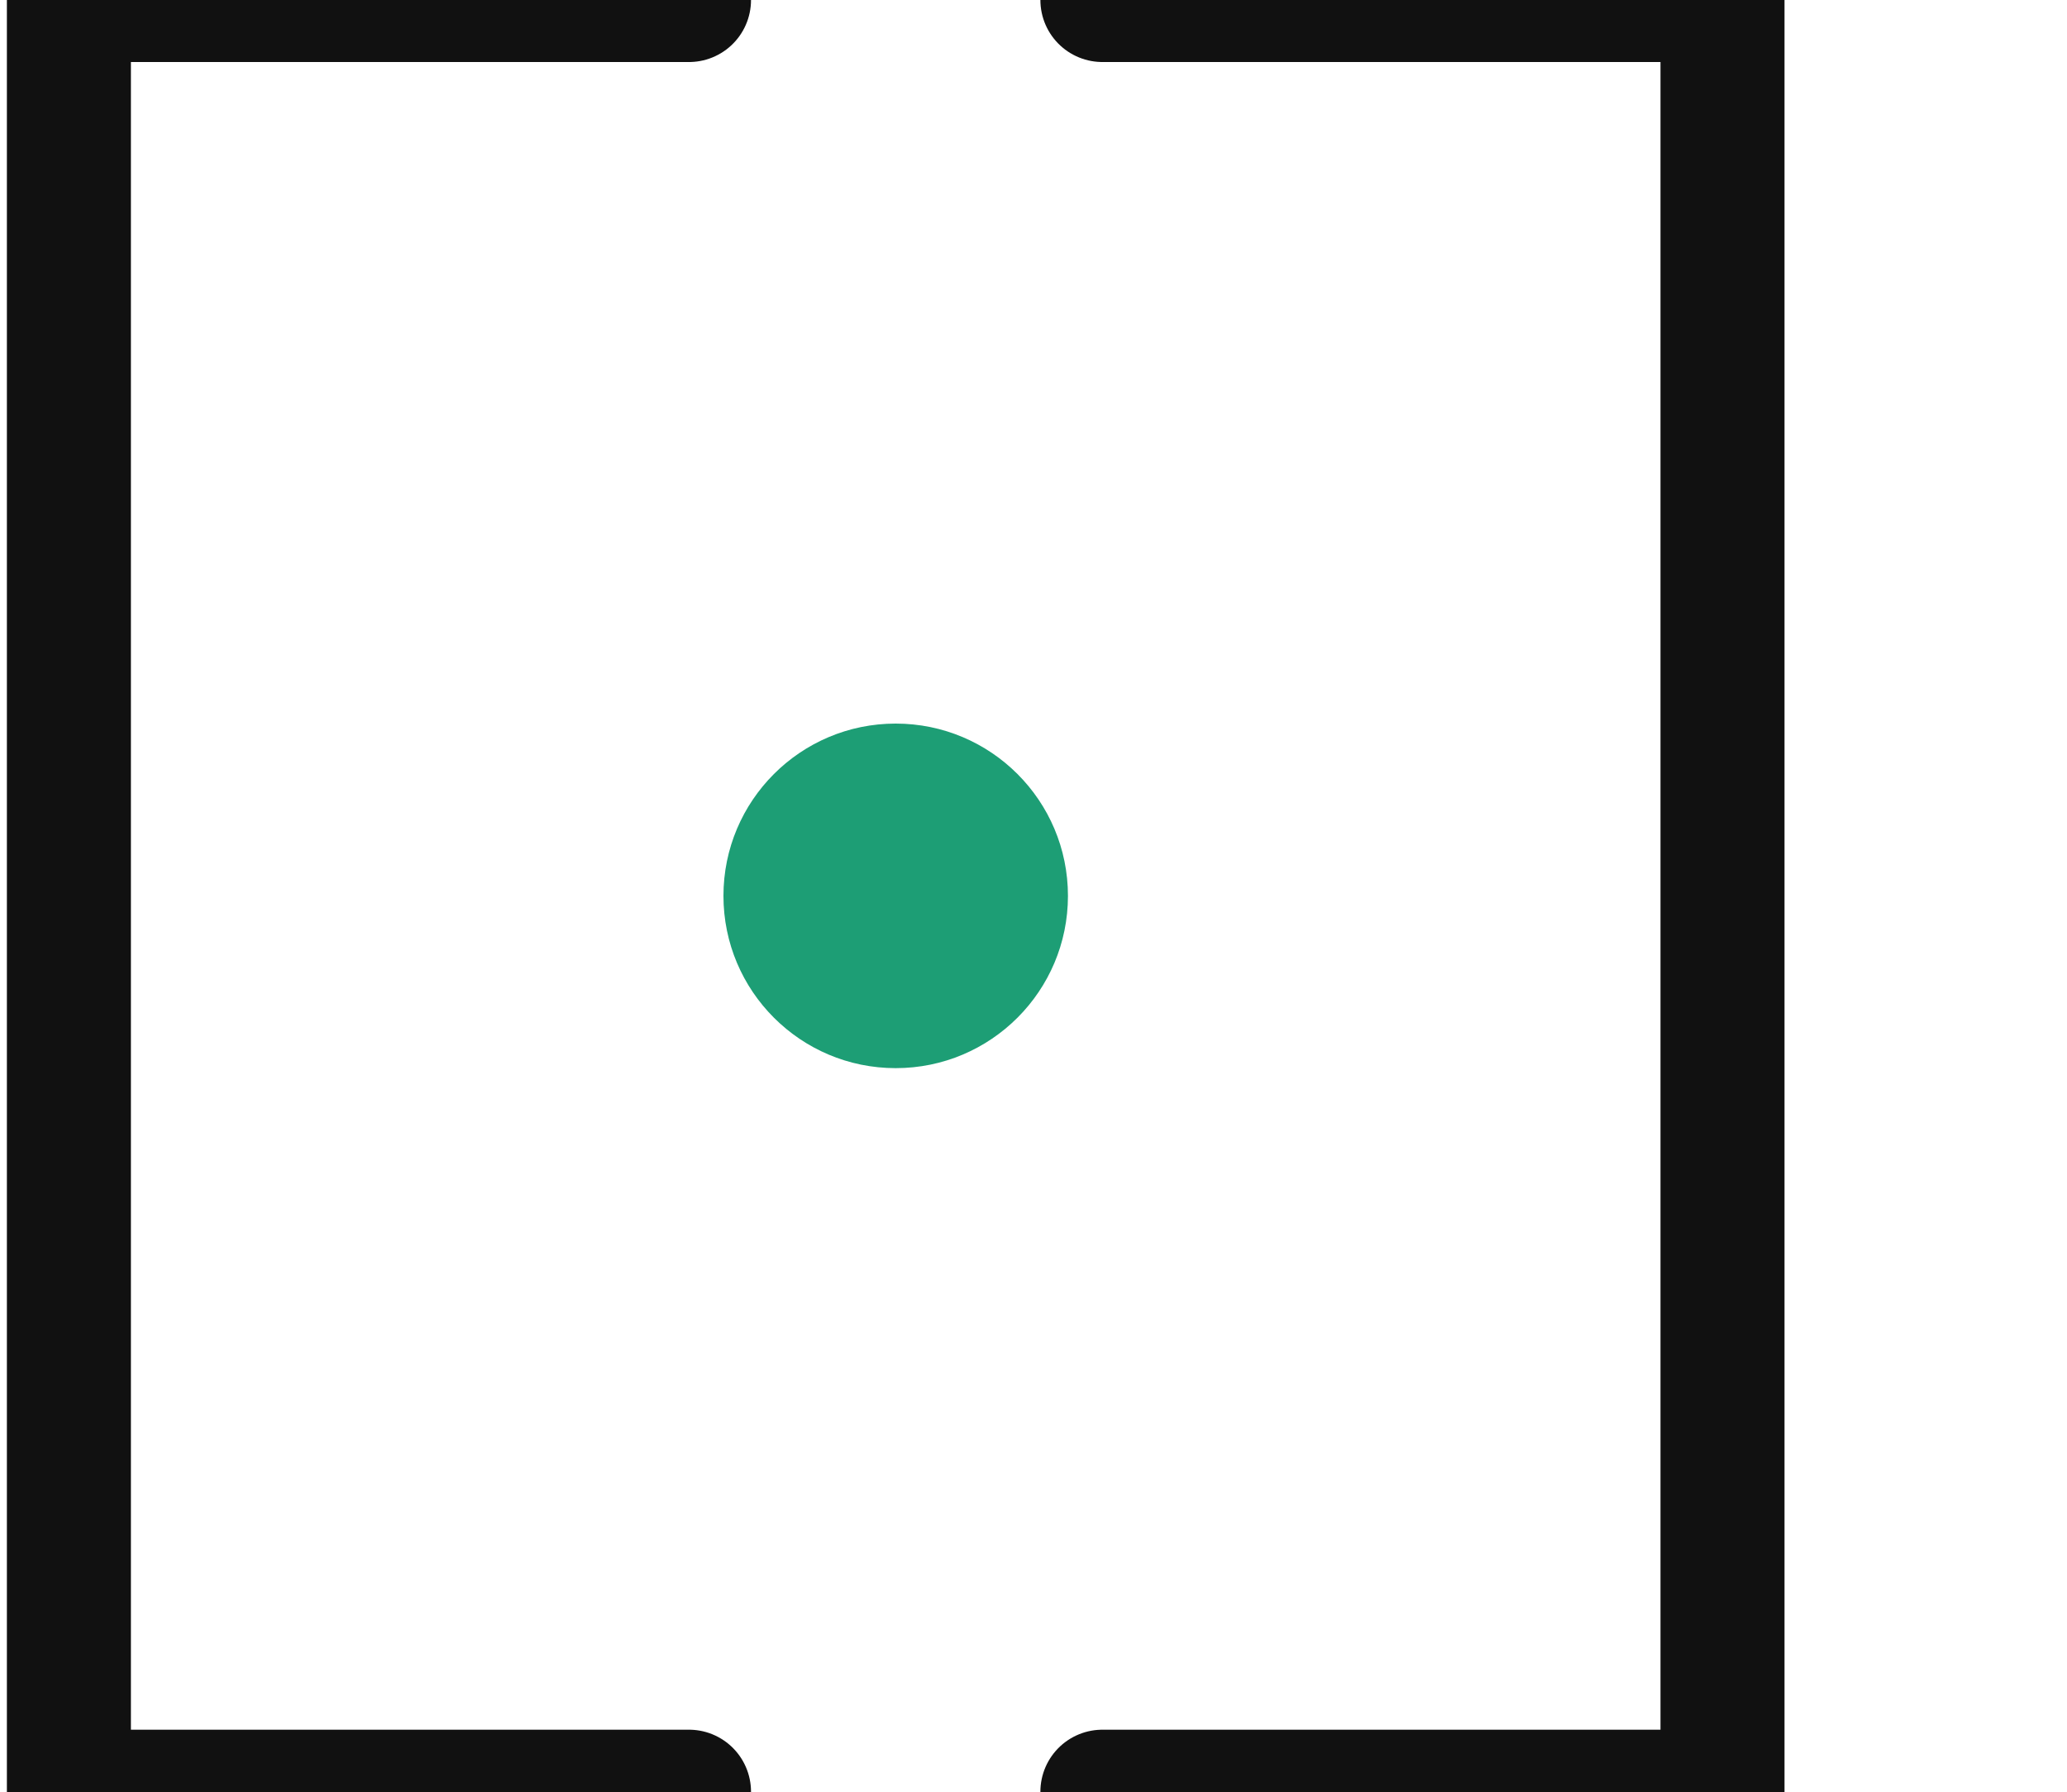
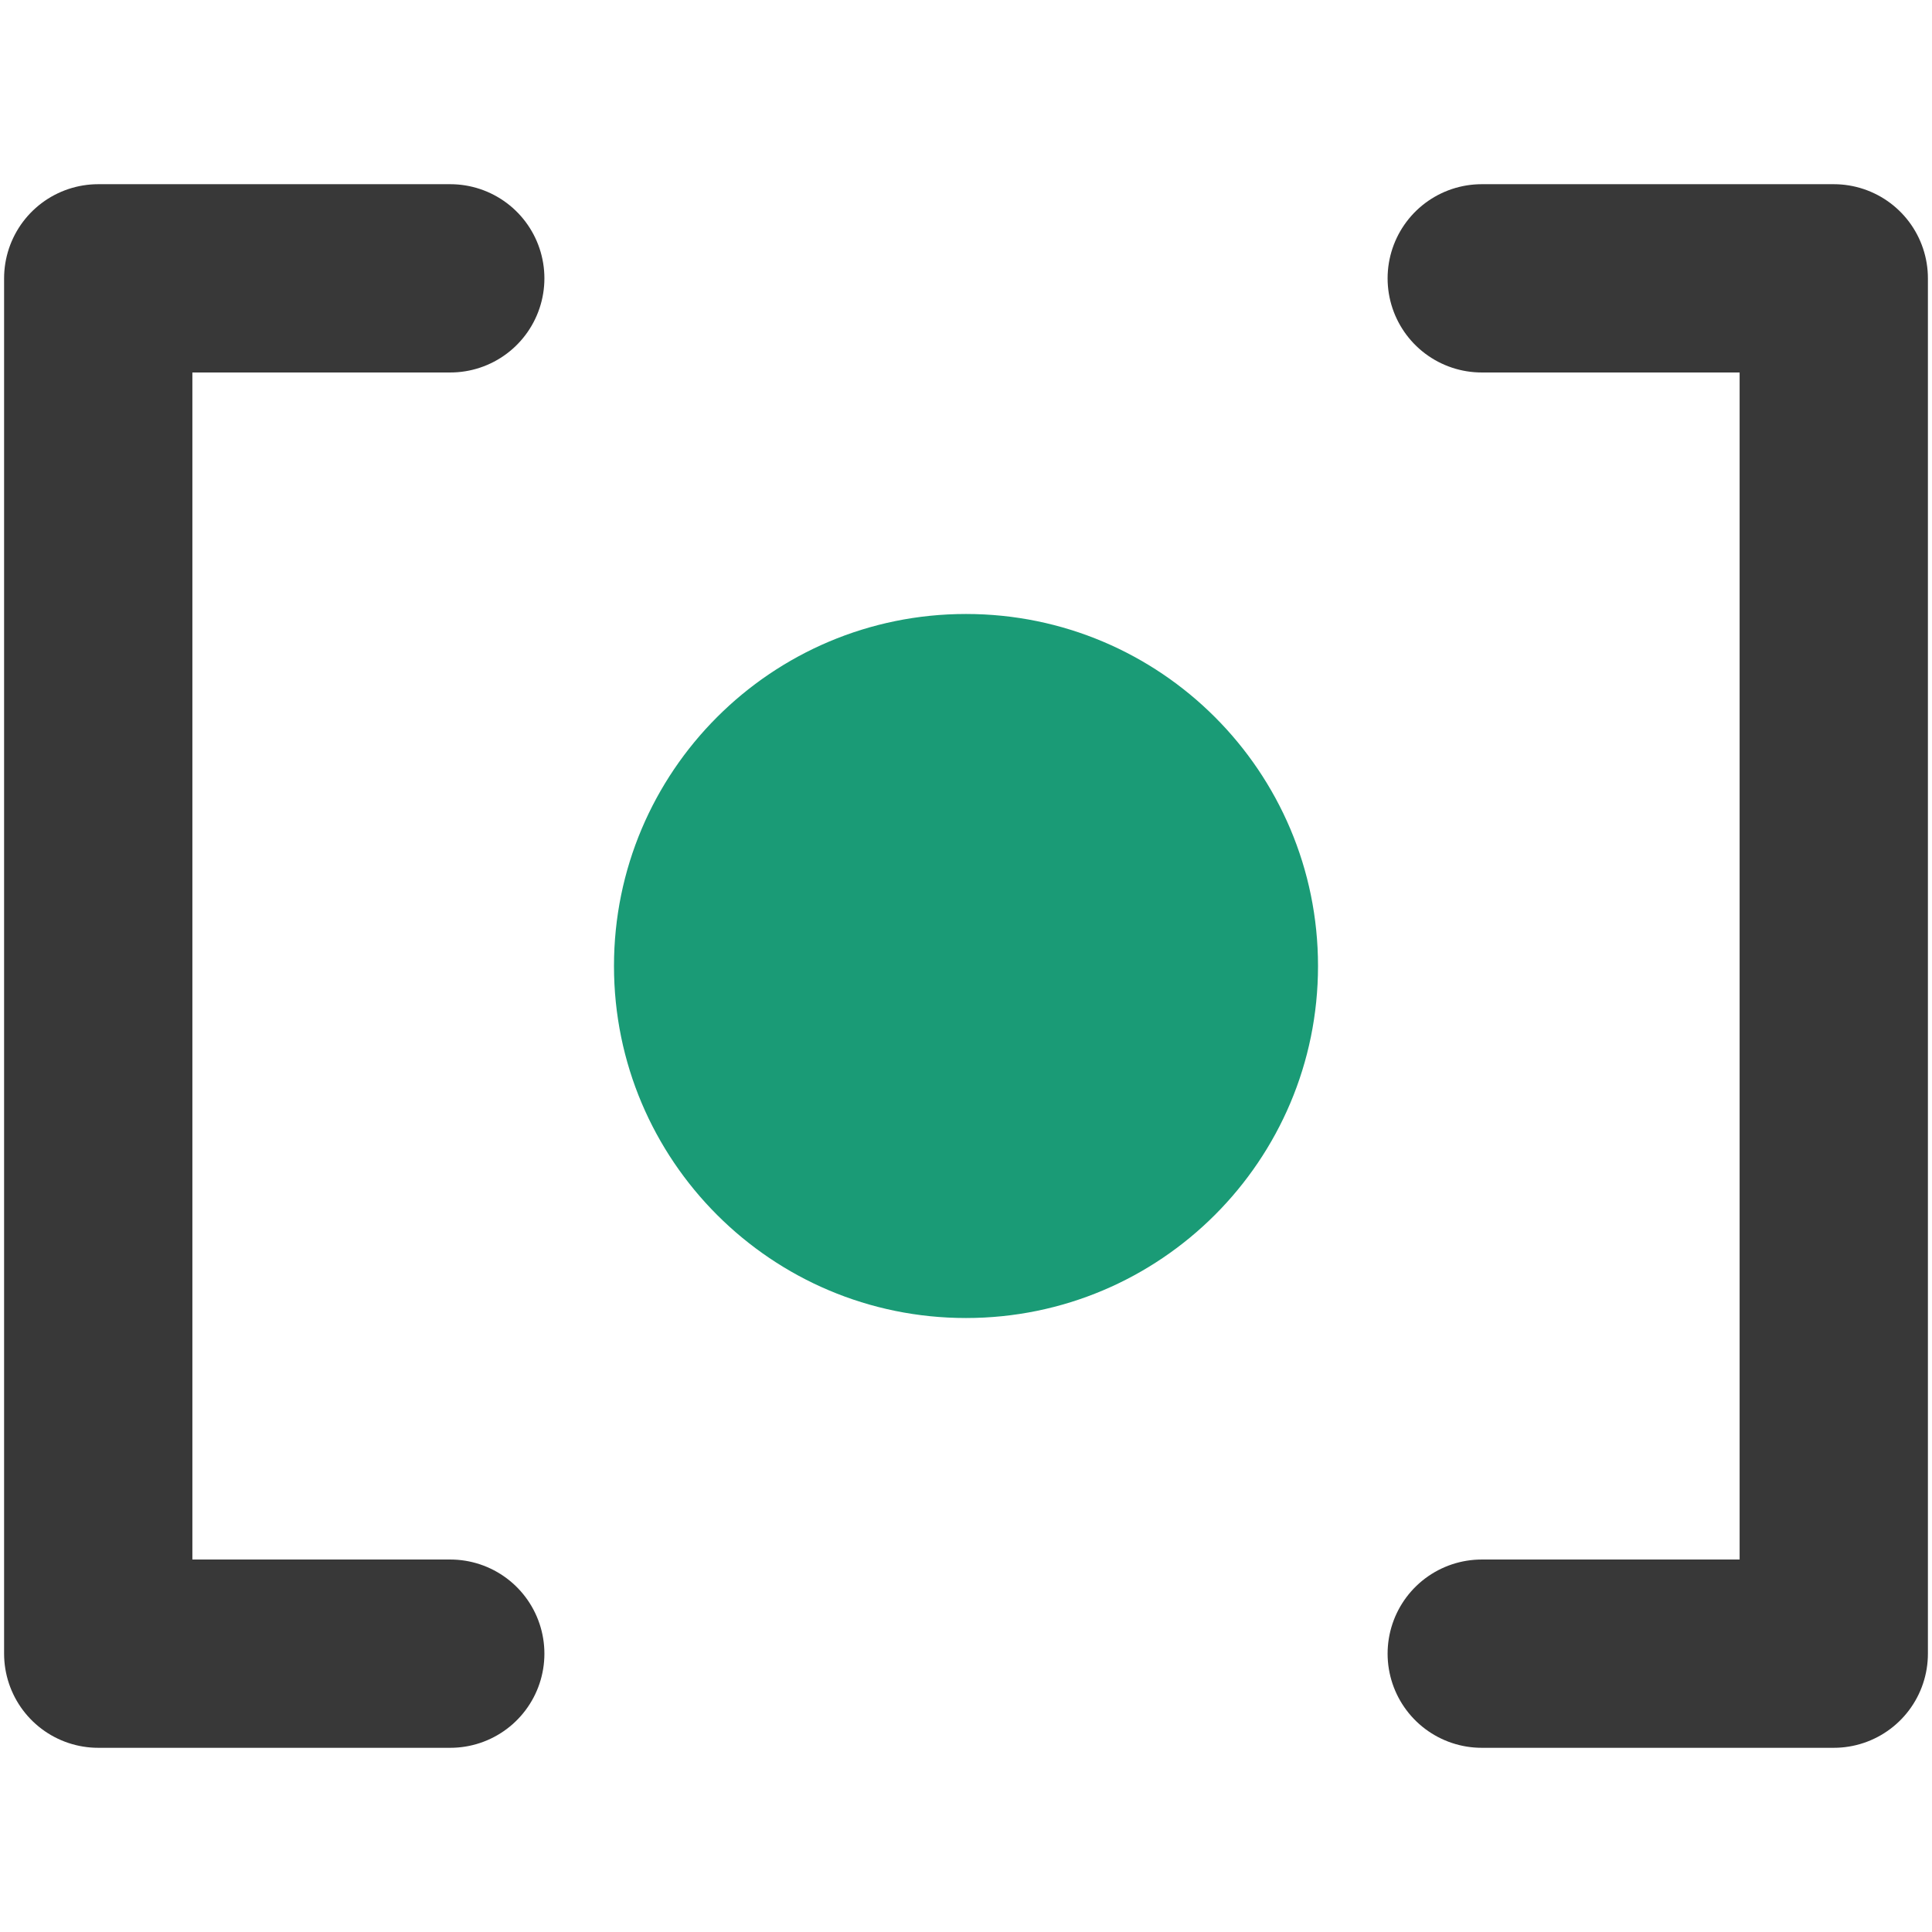
- <svg xmlns="http://www.w3.org/2000/svg" viewBox="0 0 30 26">
+ <svg xmlns="http://www.w3.org/2000/svg" viewBox="138 138 236 236" width="512" height="512" role="img" aria-label="Bytes Lab">
  <style>
-     path { stroke: #111; }
-     @media (prefers-color-scheme: dark) {
-       path { stroke: #e8e8e6; }
-     }
+     .ink { stroke: #383838; }
+     @media (prefers-color-scheme: dark) { .ink { stroke: #E6E6EA; } }
  </style>
-   <path d="M1,0 L1,26 M1,0 L10,0 M1,26 L10,26            M25,0 L25,26 M25,0 L16,0 M25,26 L16,26" fill="none" stroke-width="1.8" stroke-linecap="round" />
-   <circle cx="13" cy="13" r="2.5" fill="#1D9E75" />
+   <g class="ink" fill="none" stroke-width="23" stroke-linecap="round" stroke-linejoin="round">
+     <path d="M193 172H150V340H193" />
+     <path d="M319 172H362V340H319" />
+   </g>
+   <circle cx="256" cy="256" r="43" fill="#1A9B76" />
</svg>
